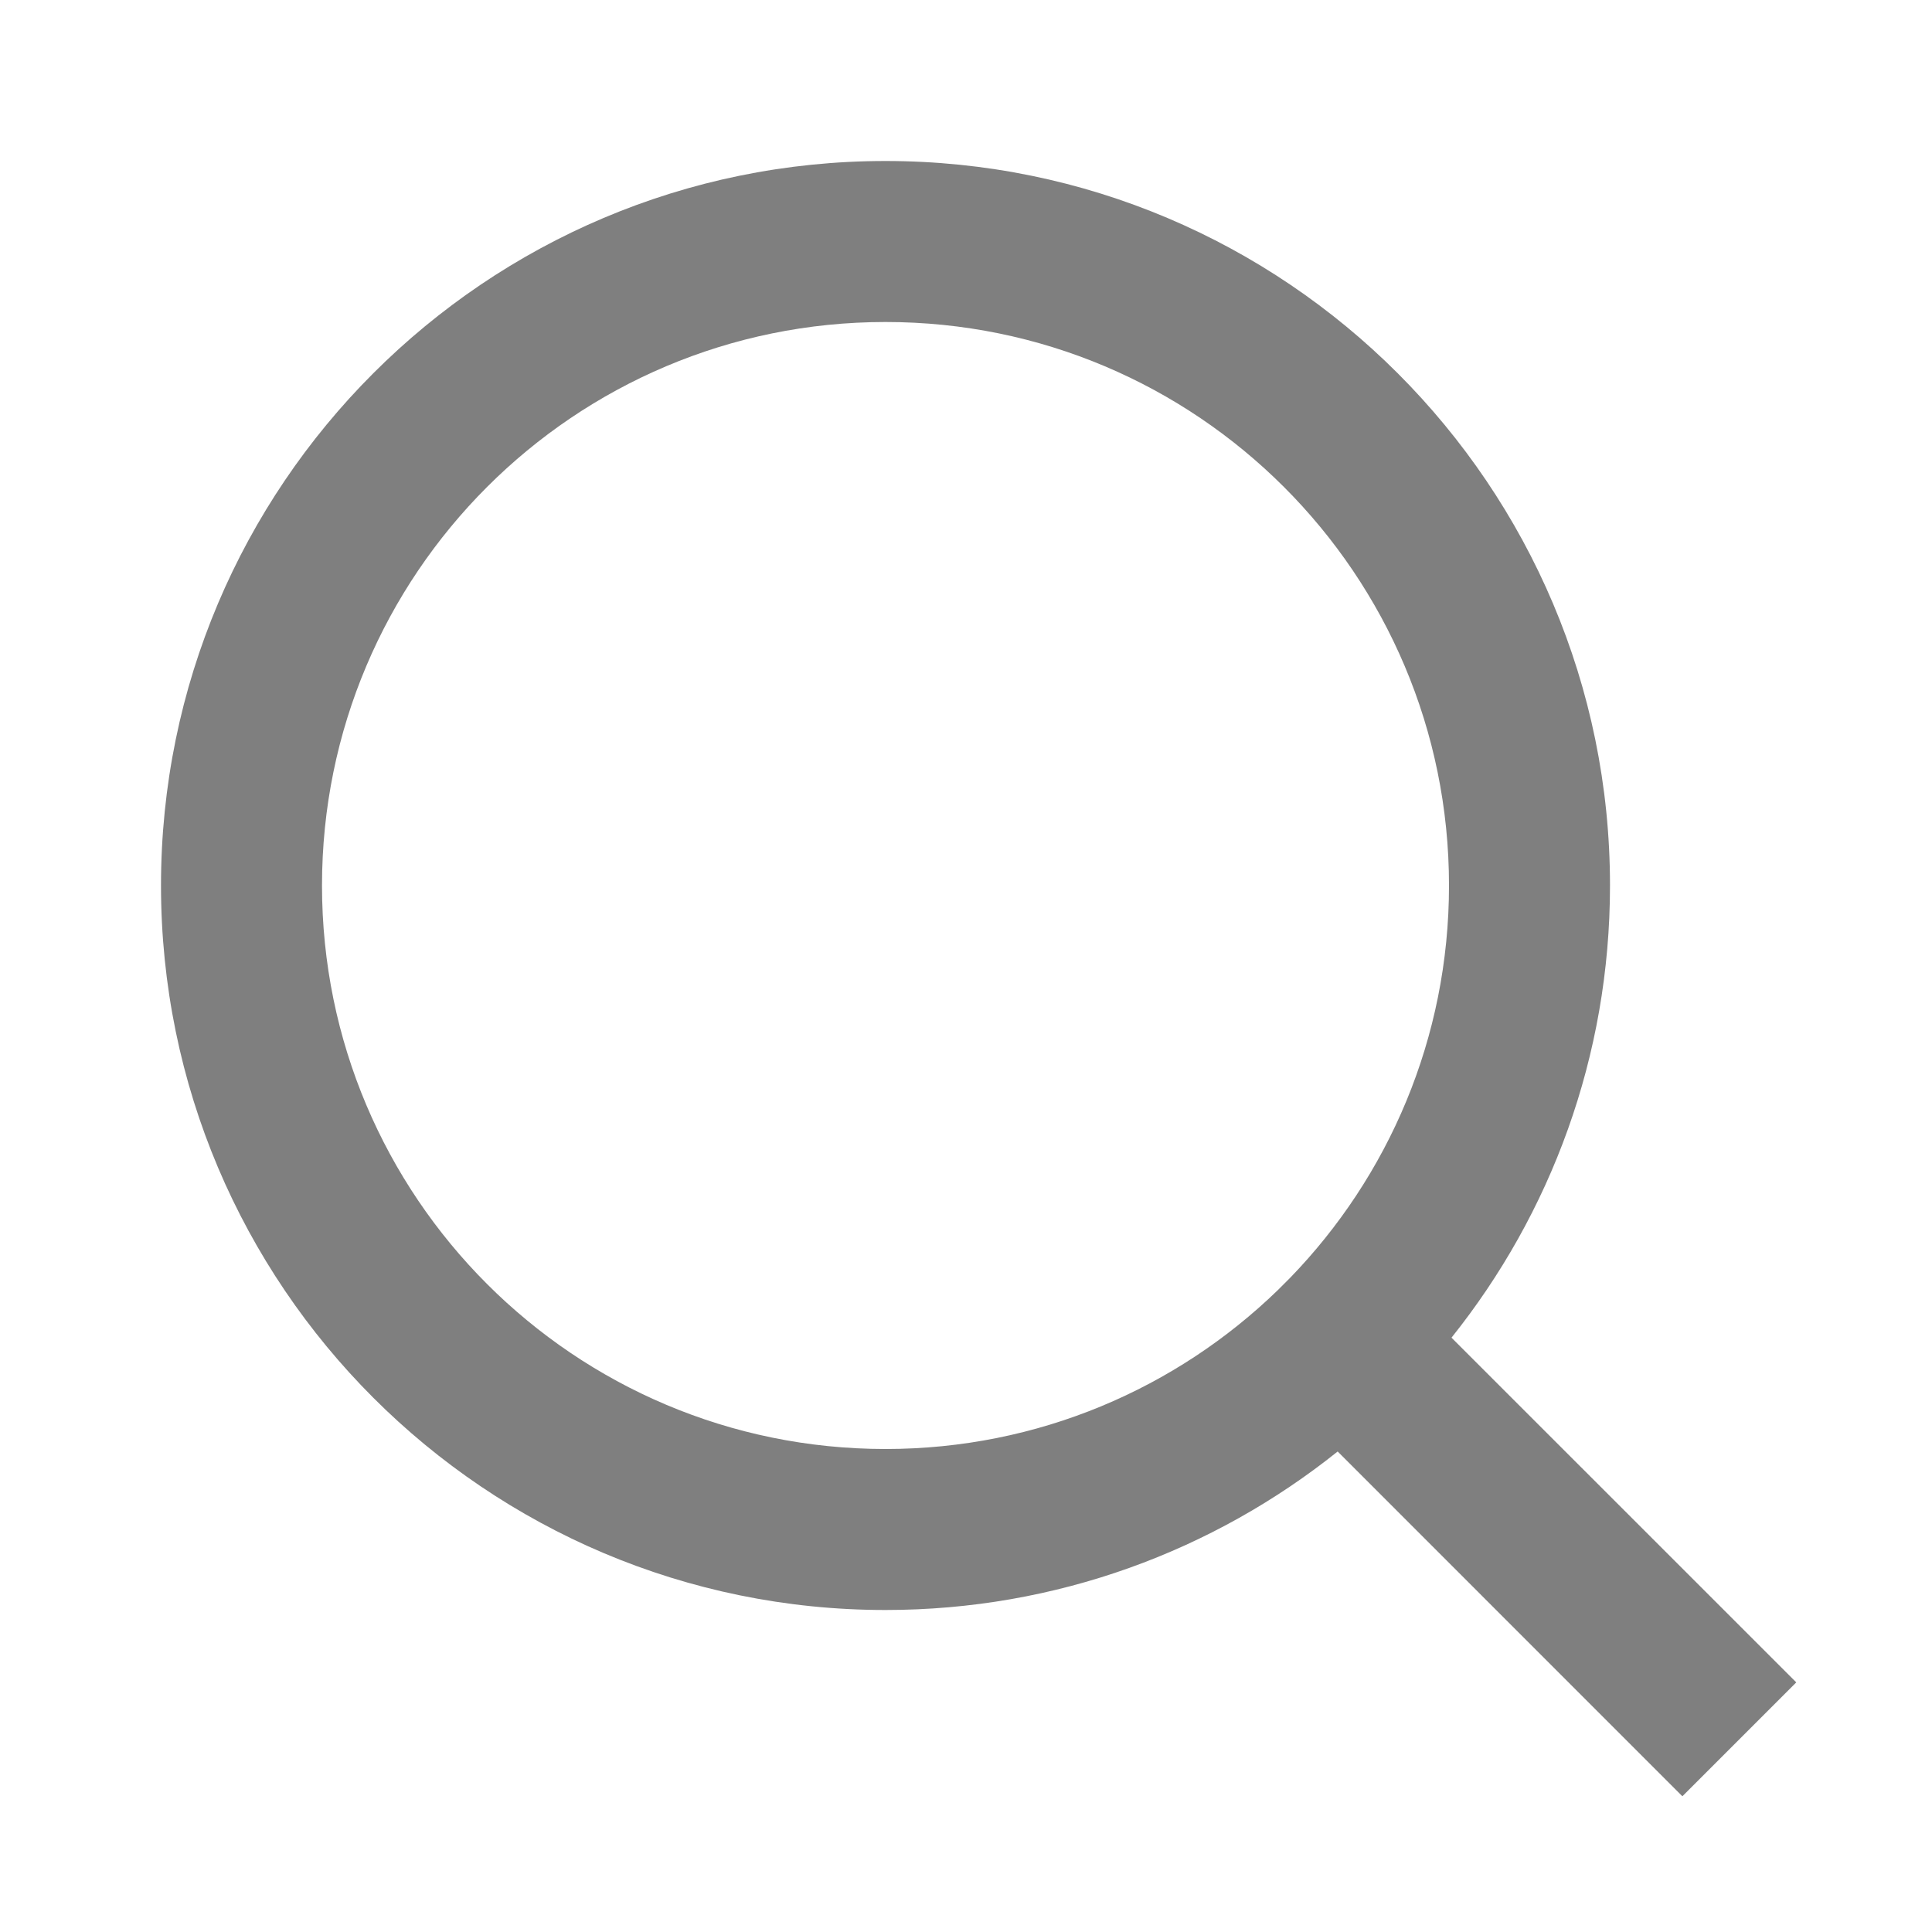
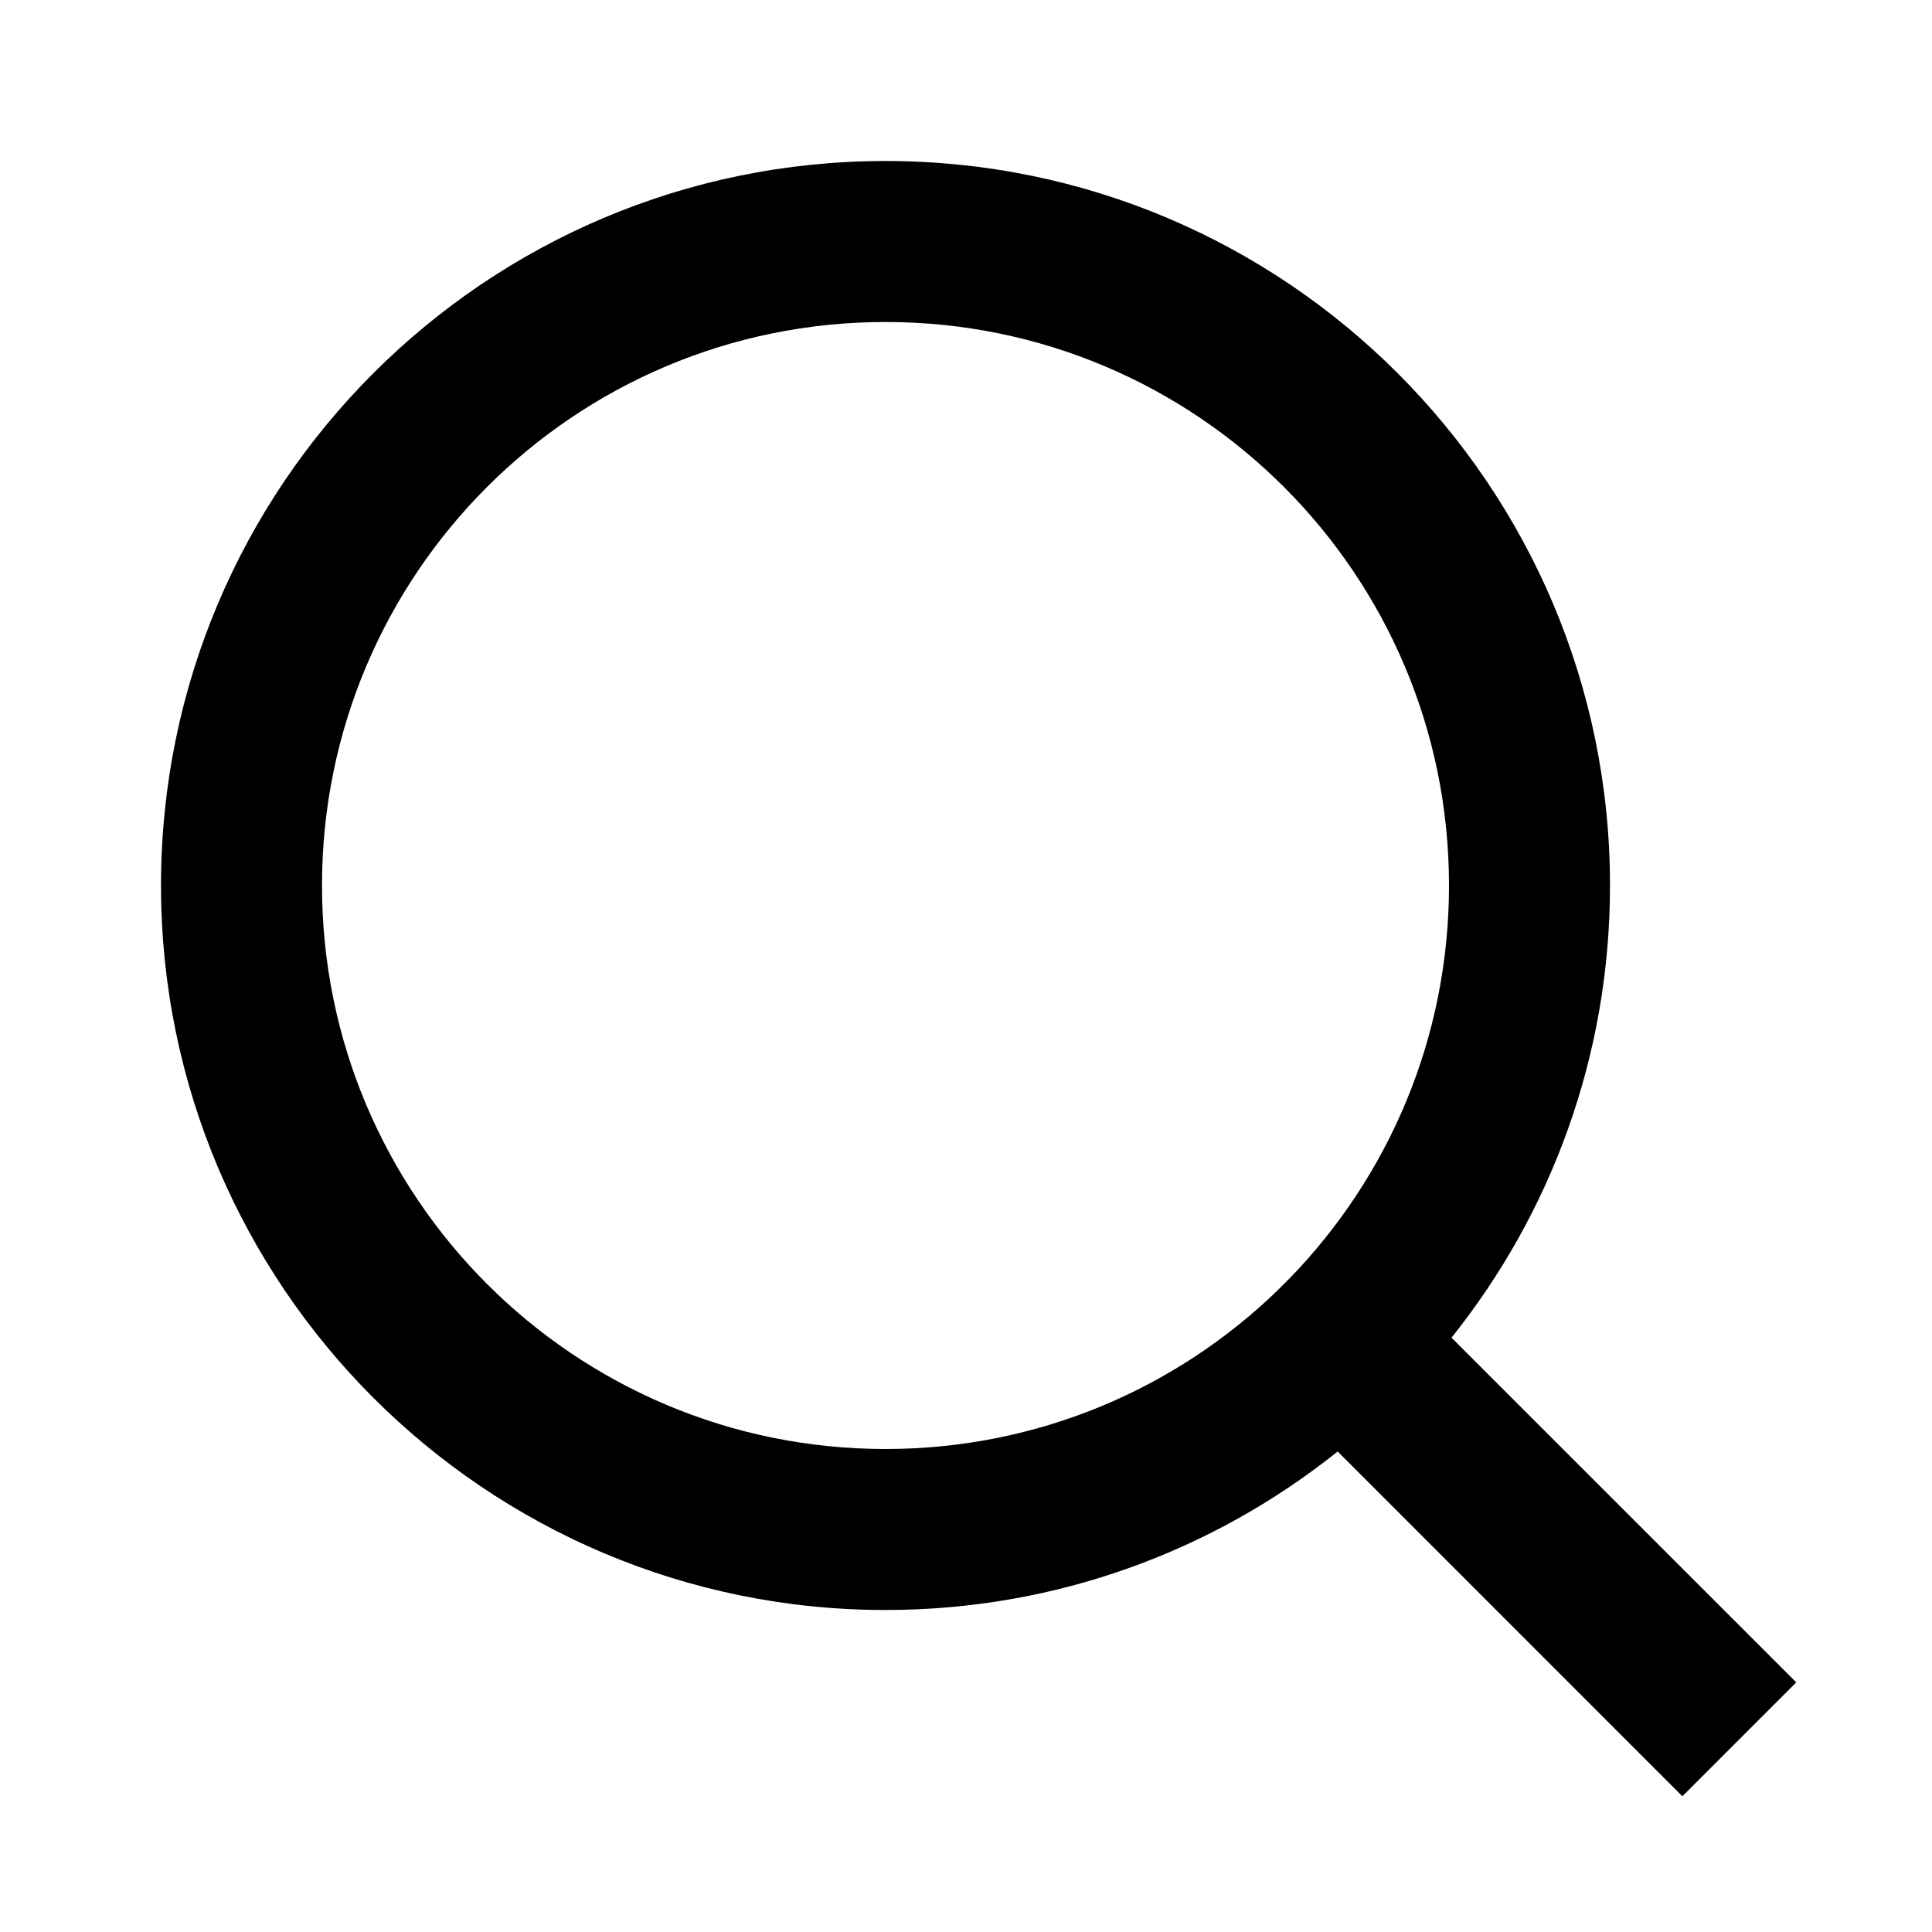
<svg xmlns="http://www.w3.org/2000/svg" width="24" height="24" viewBox="0 0 24 24" fill="none">
-   <path d="M18.031 16.617L22.314 20.899L20.899 22.314L16.617 18.031C15.077 19.263 13.124 20 11 20C6.032 20 2 15.968 2 11C2 6.032 6.032 2 11 2C15.968 2 20 6.032 20 11C20 13.124 19.263 15.077 18.031 16.617ZM16.025 15.875C17.247 14.615 18 12.896 18 11C18 7.133 14.867 4 11 4C7.133 4 4 7.133 4 11C4 14.867 7.133 18 11 18C12.896 18 14.615 17.247 15.875 16.025L16.025 15.875Z" fill="currentColor" fill-opacity="0.5" />
+   <path d="M18.031 16.617L22.314 20.899L20.899 22.314L16.617 18.031C15.077 19.263 13.124 20 11 20C6.032 20 2 15.968 2 11C2 6.032 6.032 2 11 2C15.968 2 20 6.032 20 11C20 13.124 19.263 15.077 18.031 16.617ZM16.025 15.875C17.247 14.615 18 12.896 18 11C18 7.133 14.867 4 11 4C7.133 4 4 7.133 4 11C4 14.867 7.133 18 11 18C12.896 18 14.615 17.247 15.875 16.025L16.025 15.875Z" fill="currentColor" />
</svg>
